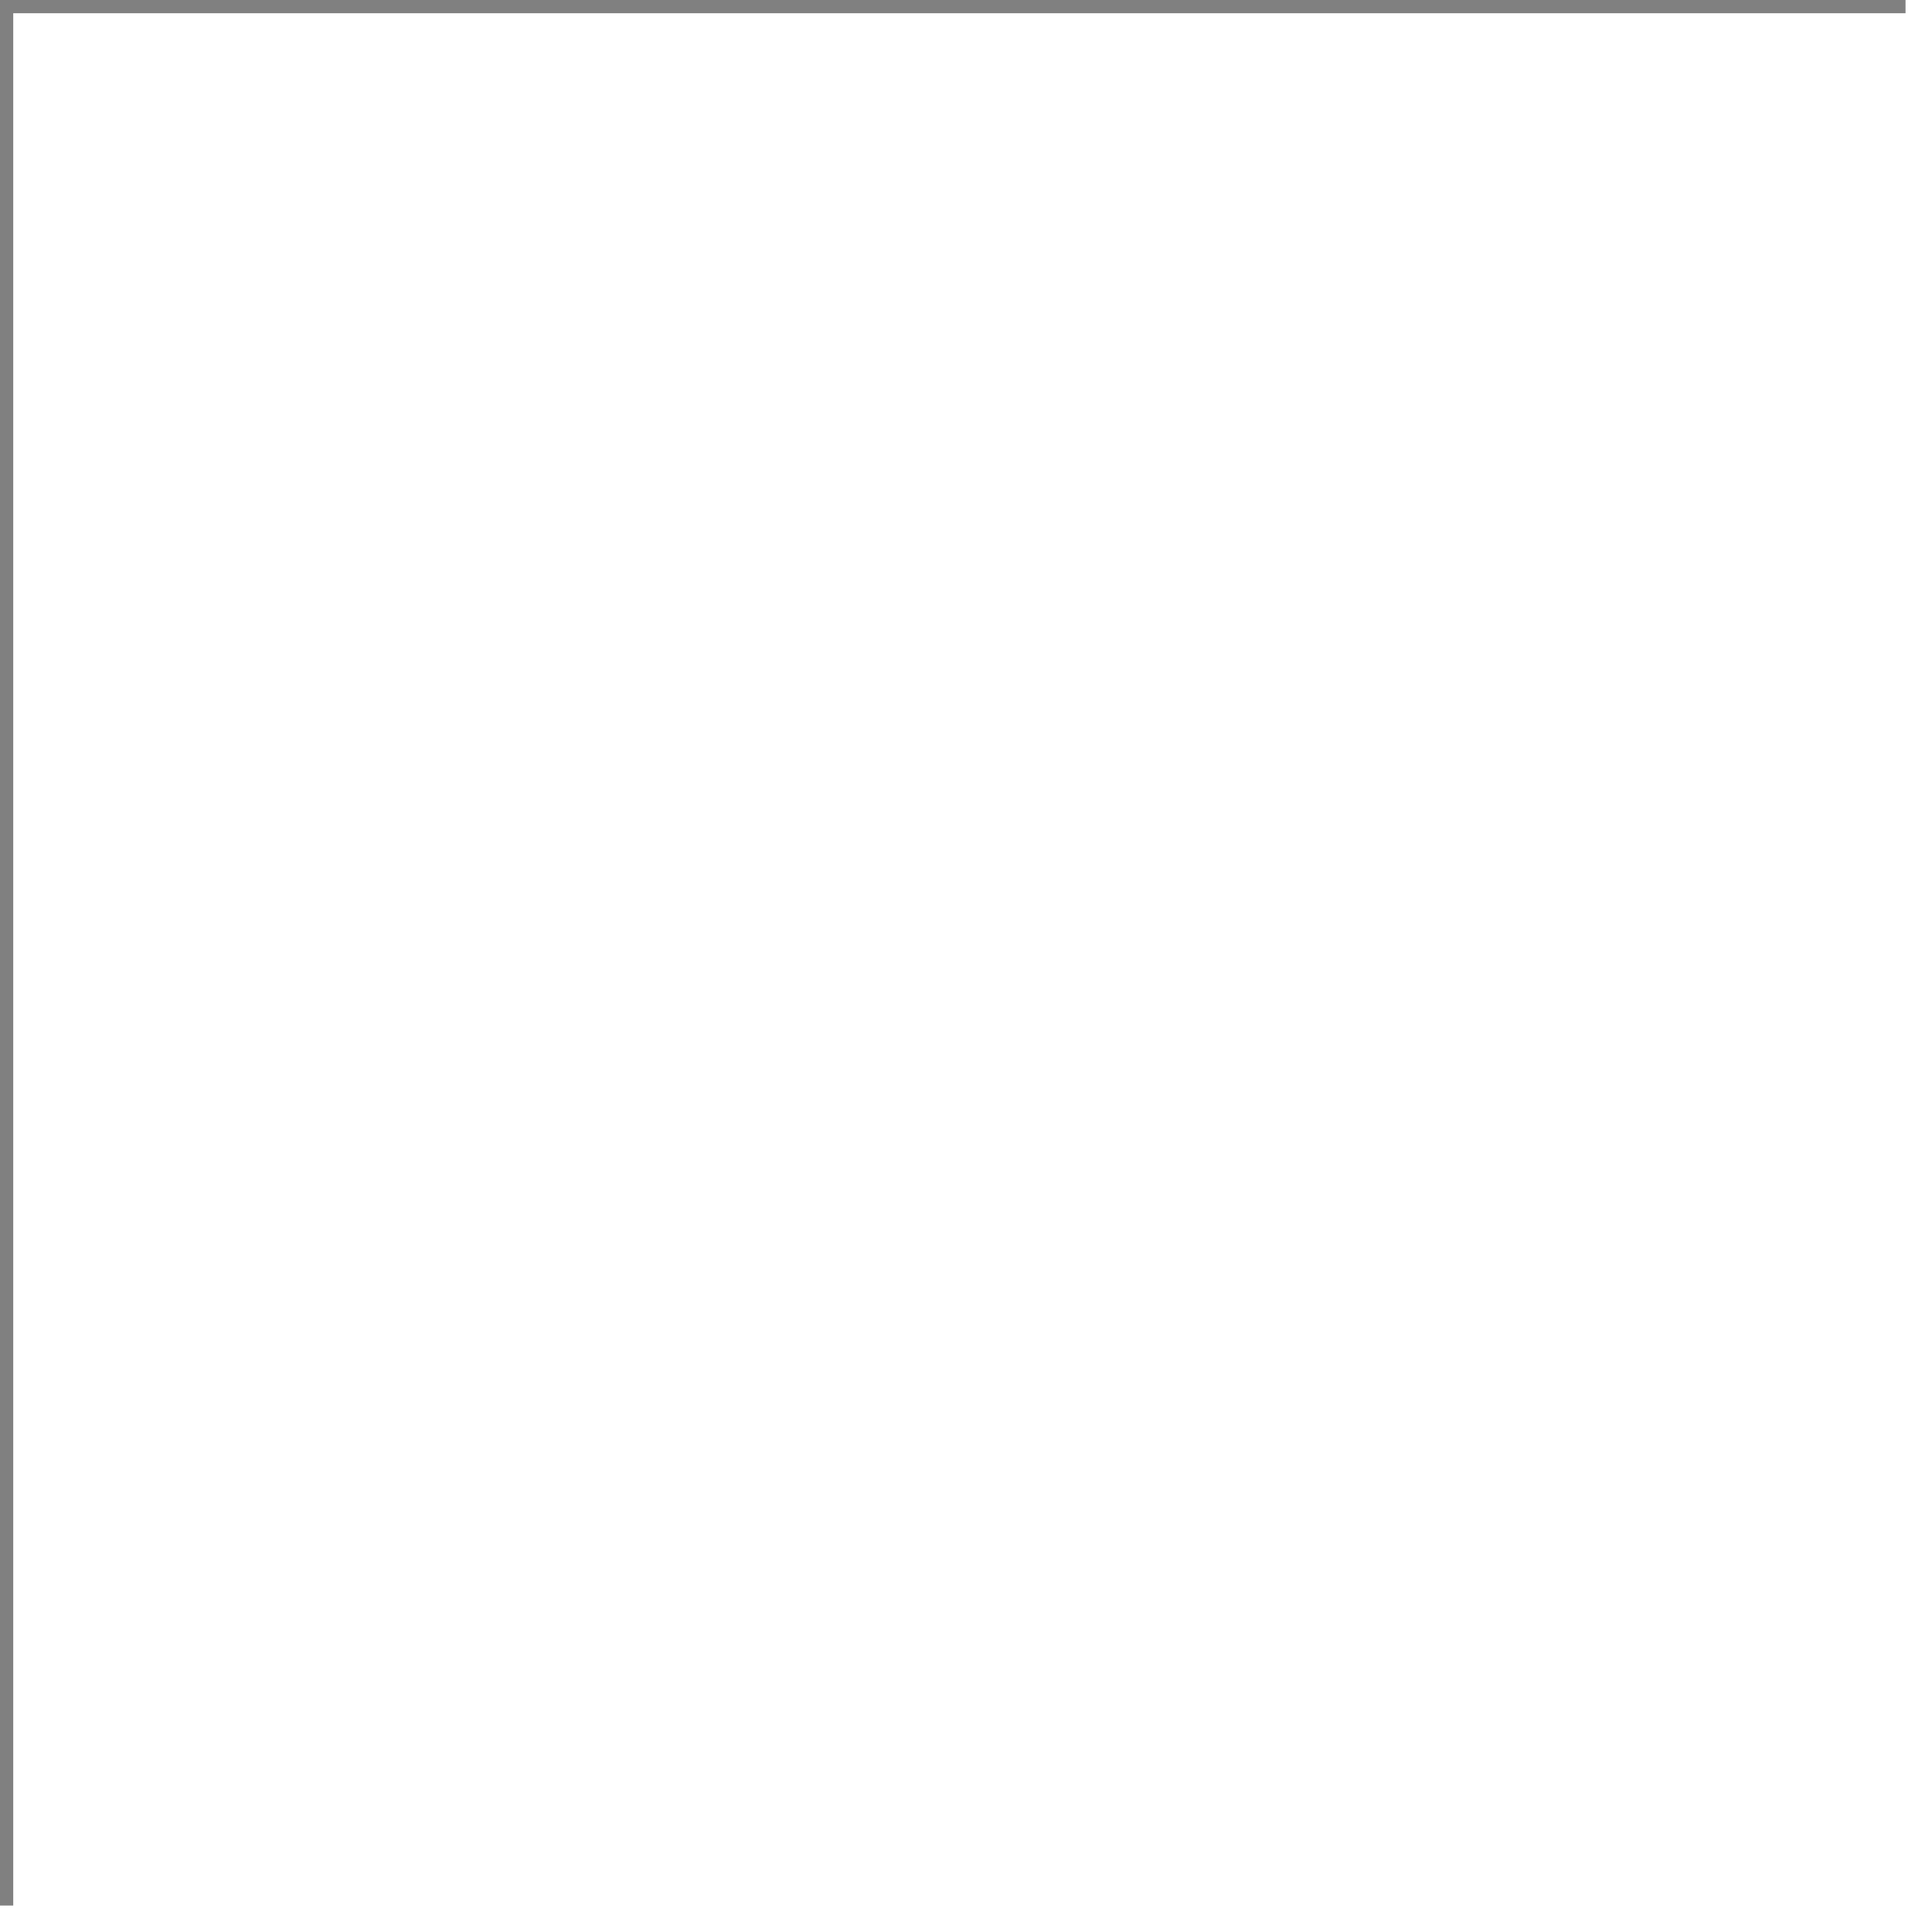
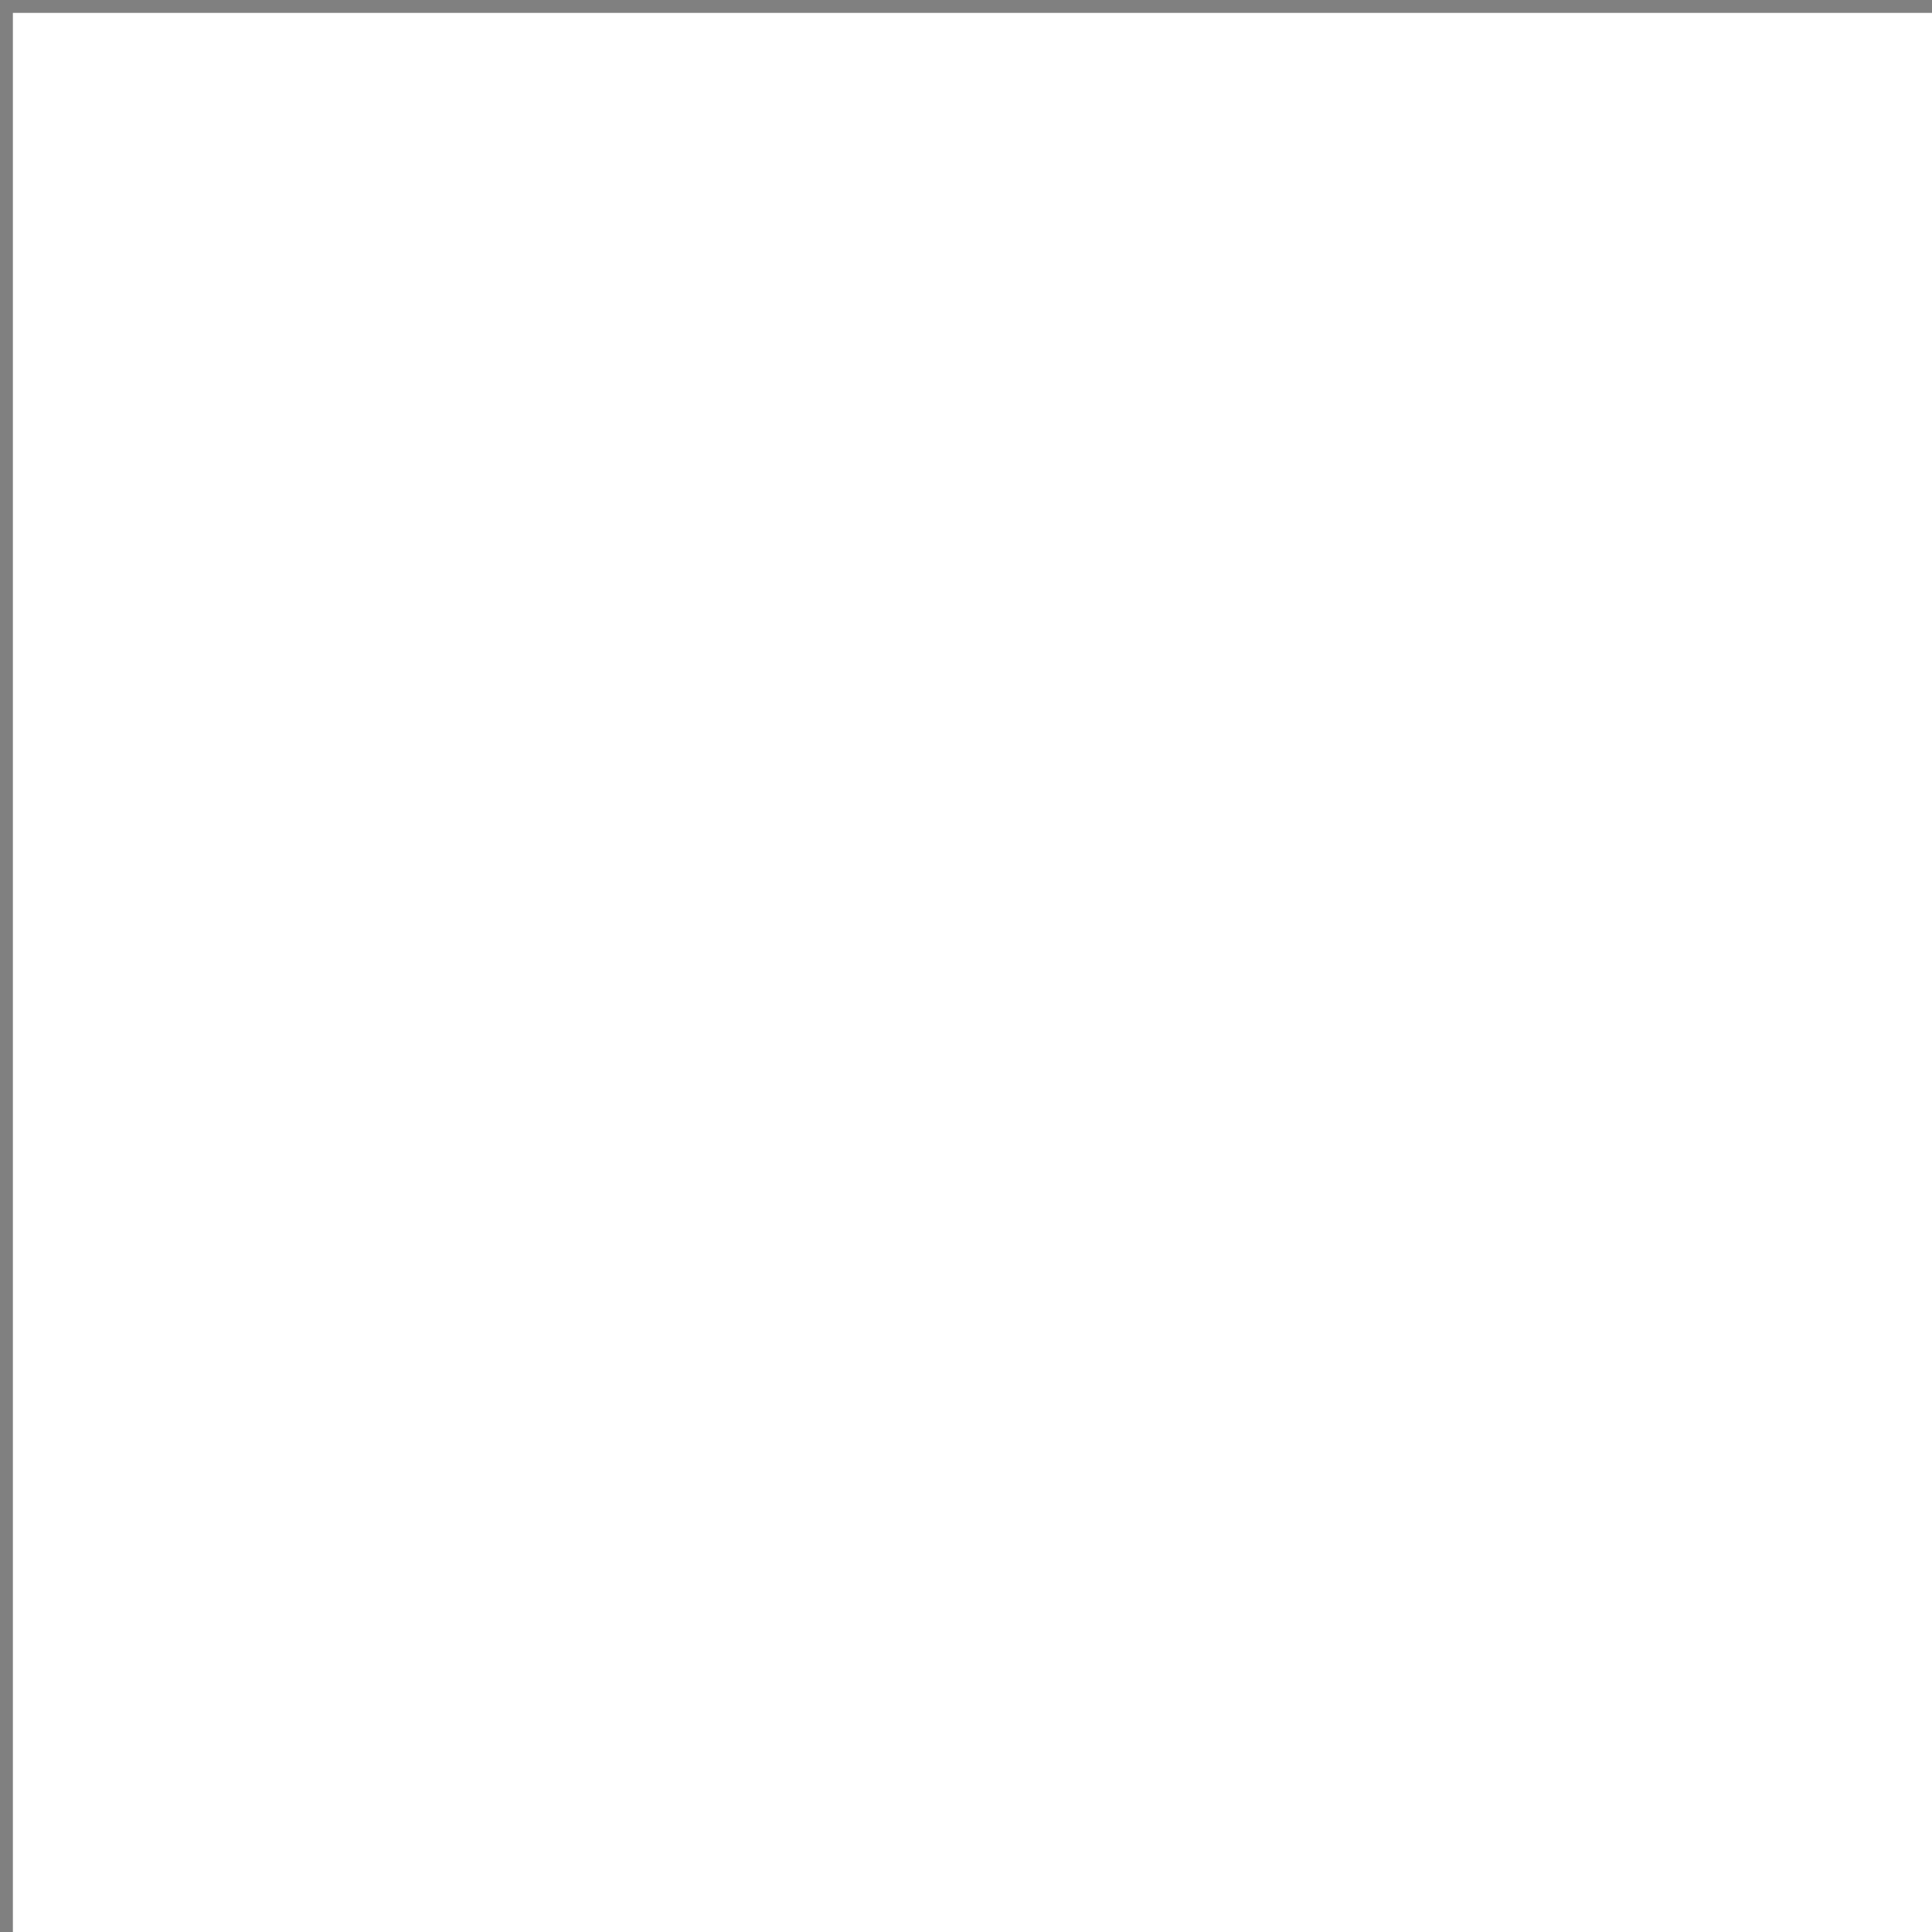
- <svg xmlns="http://www.w3.org/2000/svg" width="73" height="73">
+ <svg xmlns="http://www.w3.org/2000/svg" width="75" height="75">
  <defs>
-     <pattern id="grid" width="73" height="73" style="border: 1px solid crimson" patternUnits="userSpaceOnUse">
-       <rect width="72" height="72" fill="url(#smallGrid)" />
-       <path d="M 72 0 L 0 0 0 72" fill="none" stroke="gray" stroke-width="1" />
+     <pattern id="grid" width="75" height="75" style="border: 1px solid crimson" patternUnits="userSpaceOnUse">
+       <rect width="75" height="75" fill="url(#smallGrid)" />
+       <path d="M 75 0 L 0 0 0 75" fill="none" stroke="gray" stroke-width="1" />
    </pattern>
  </defs>
  <rect width="100%" height="100%" fill="url(#grid)" />
</svg>
